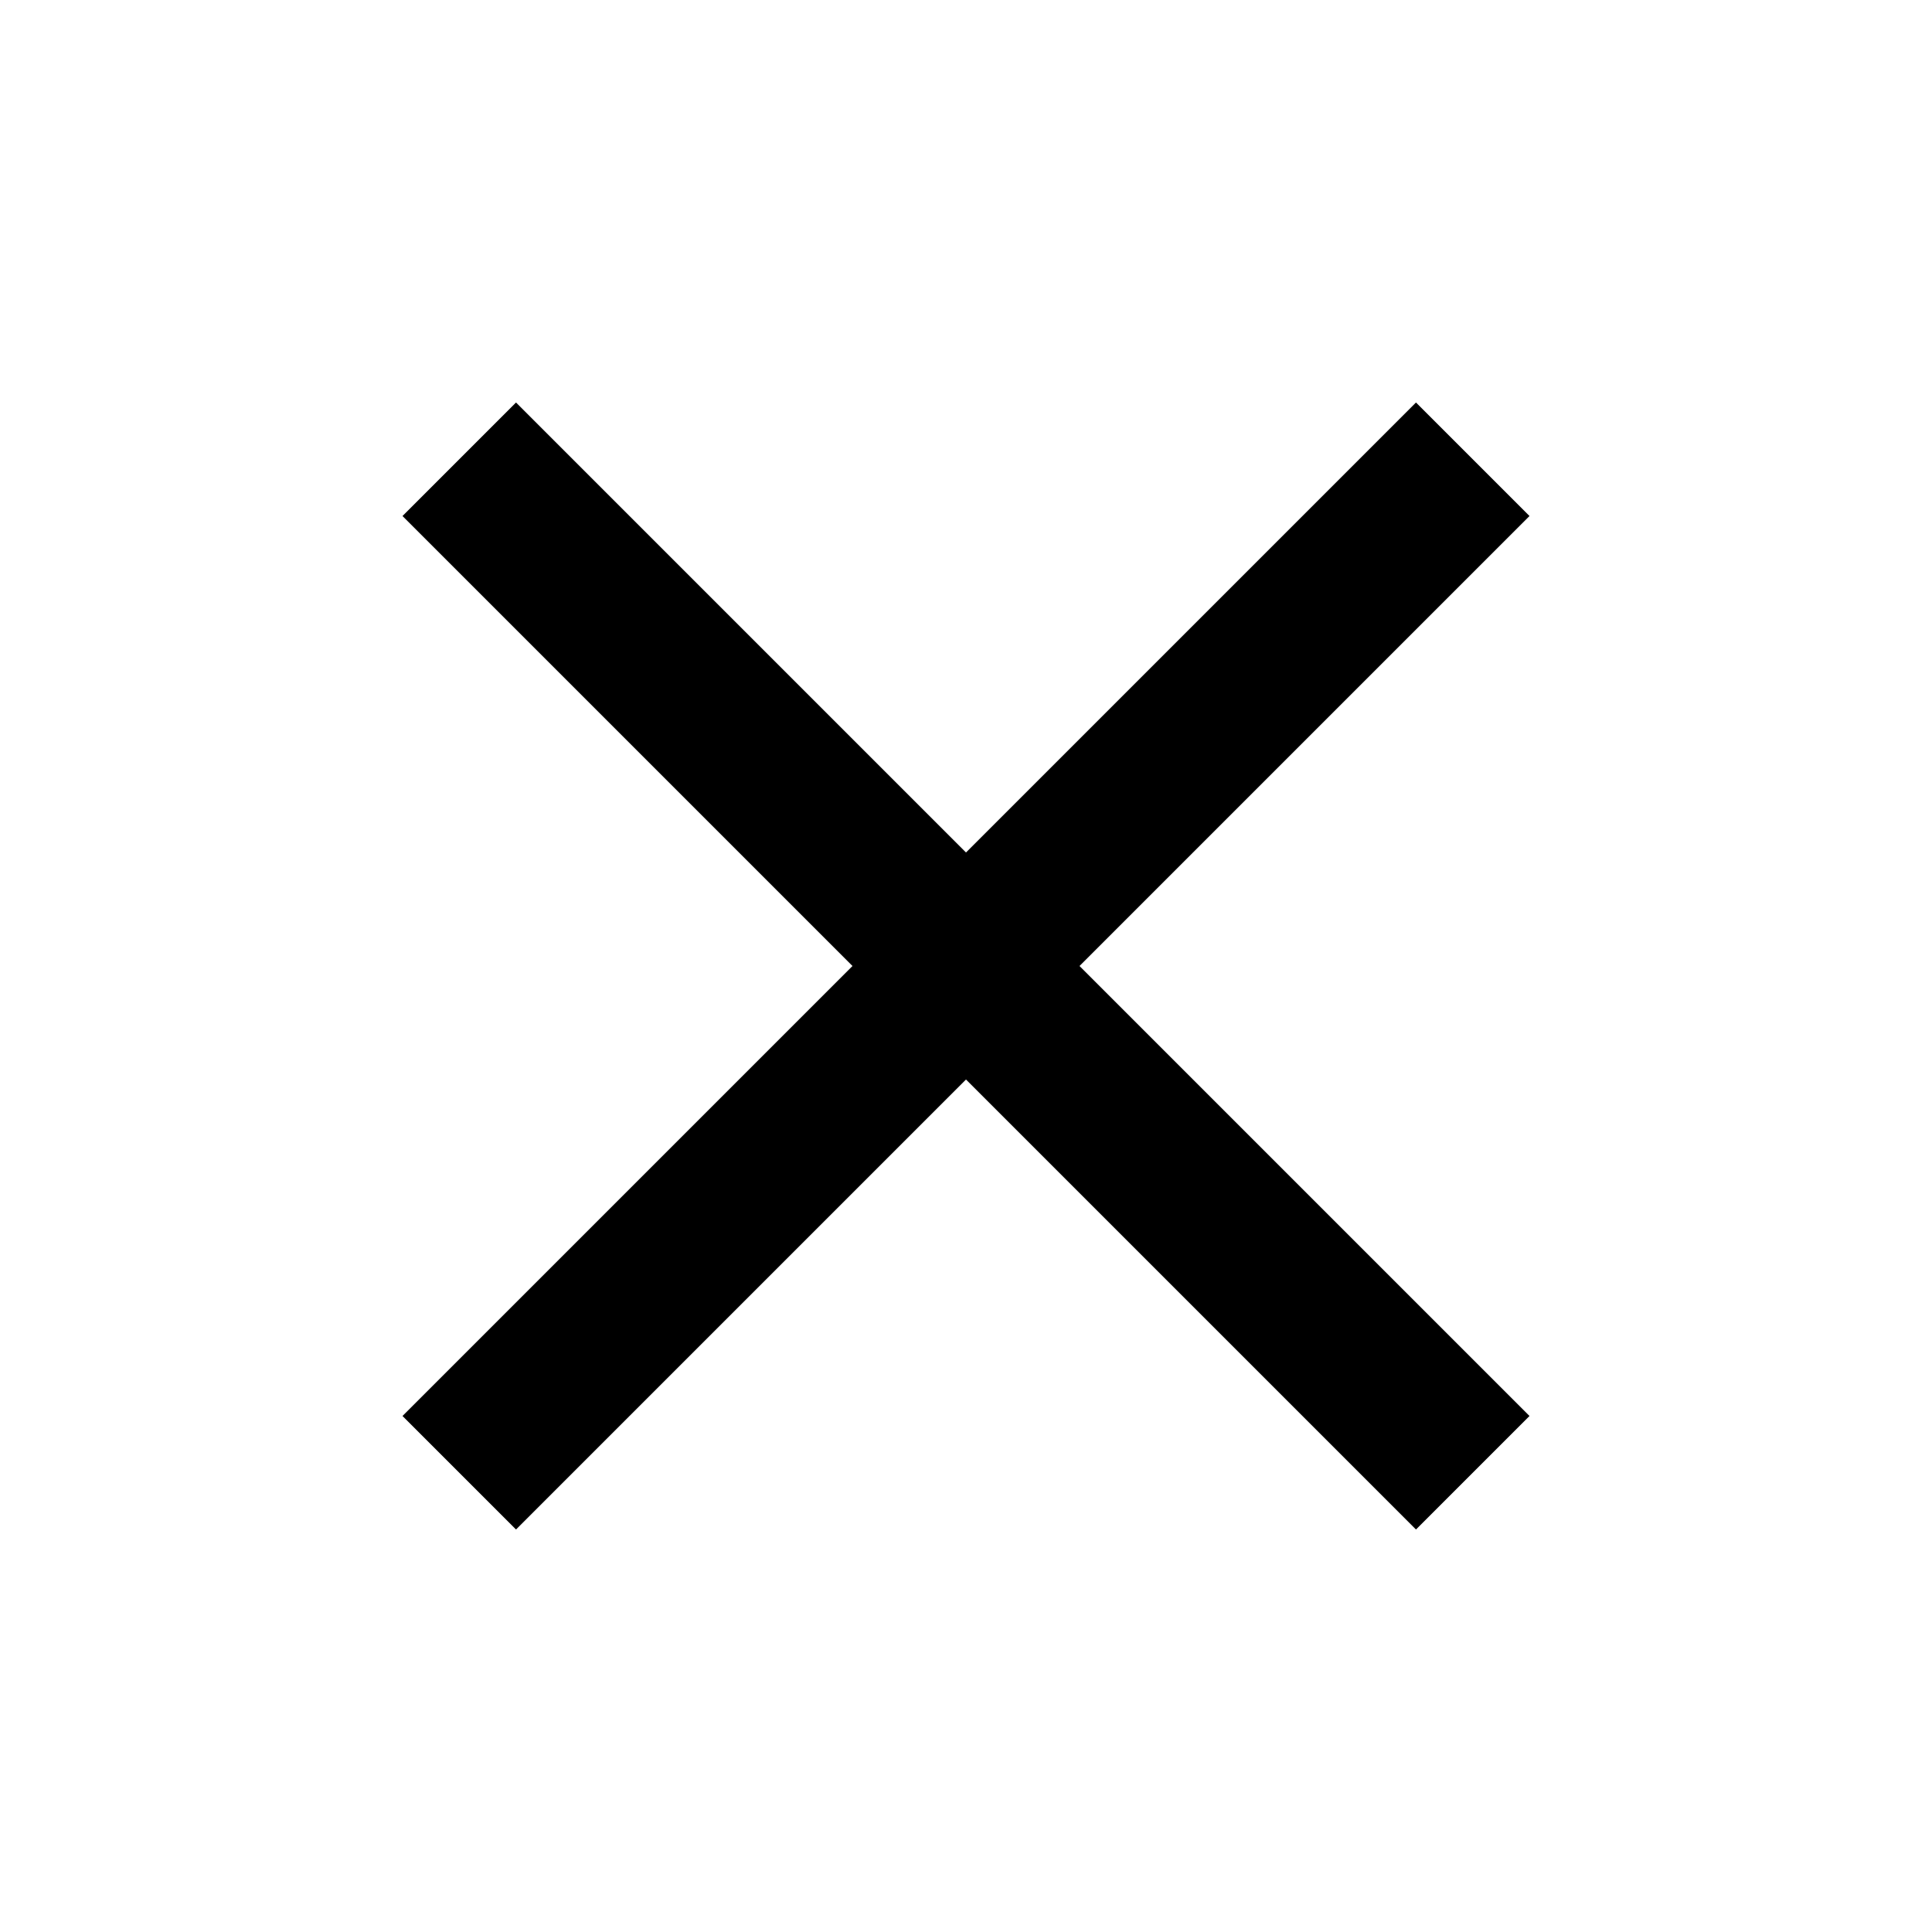
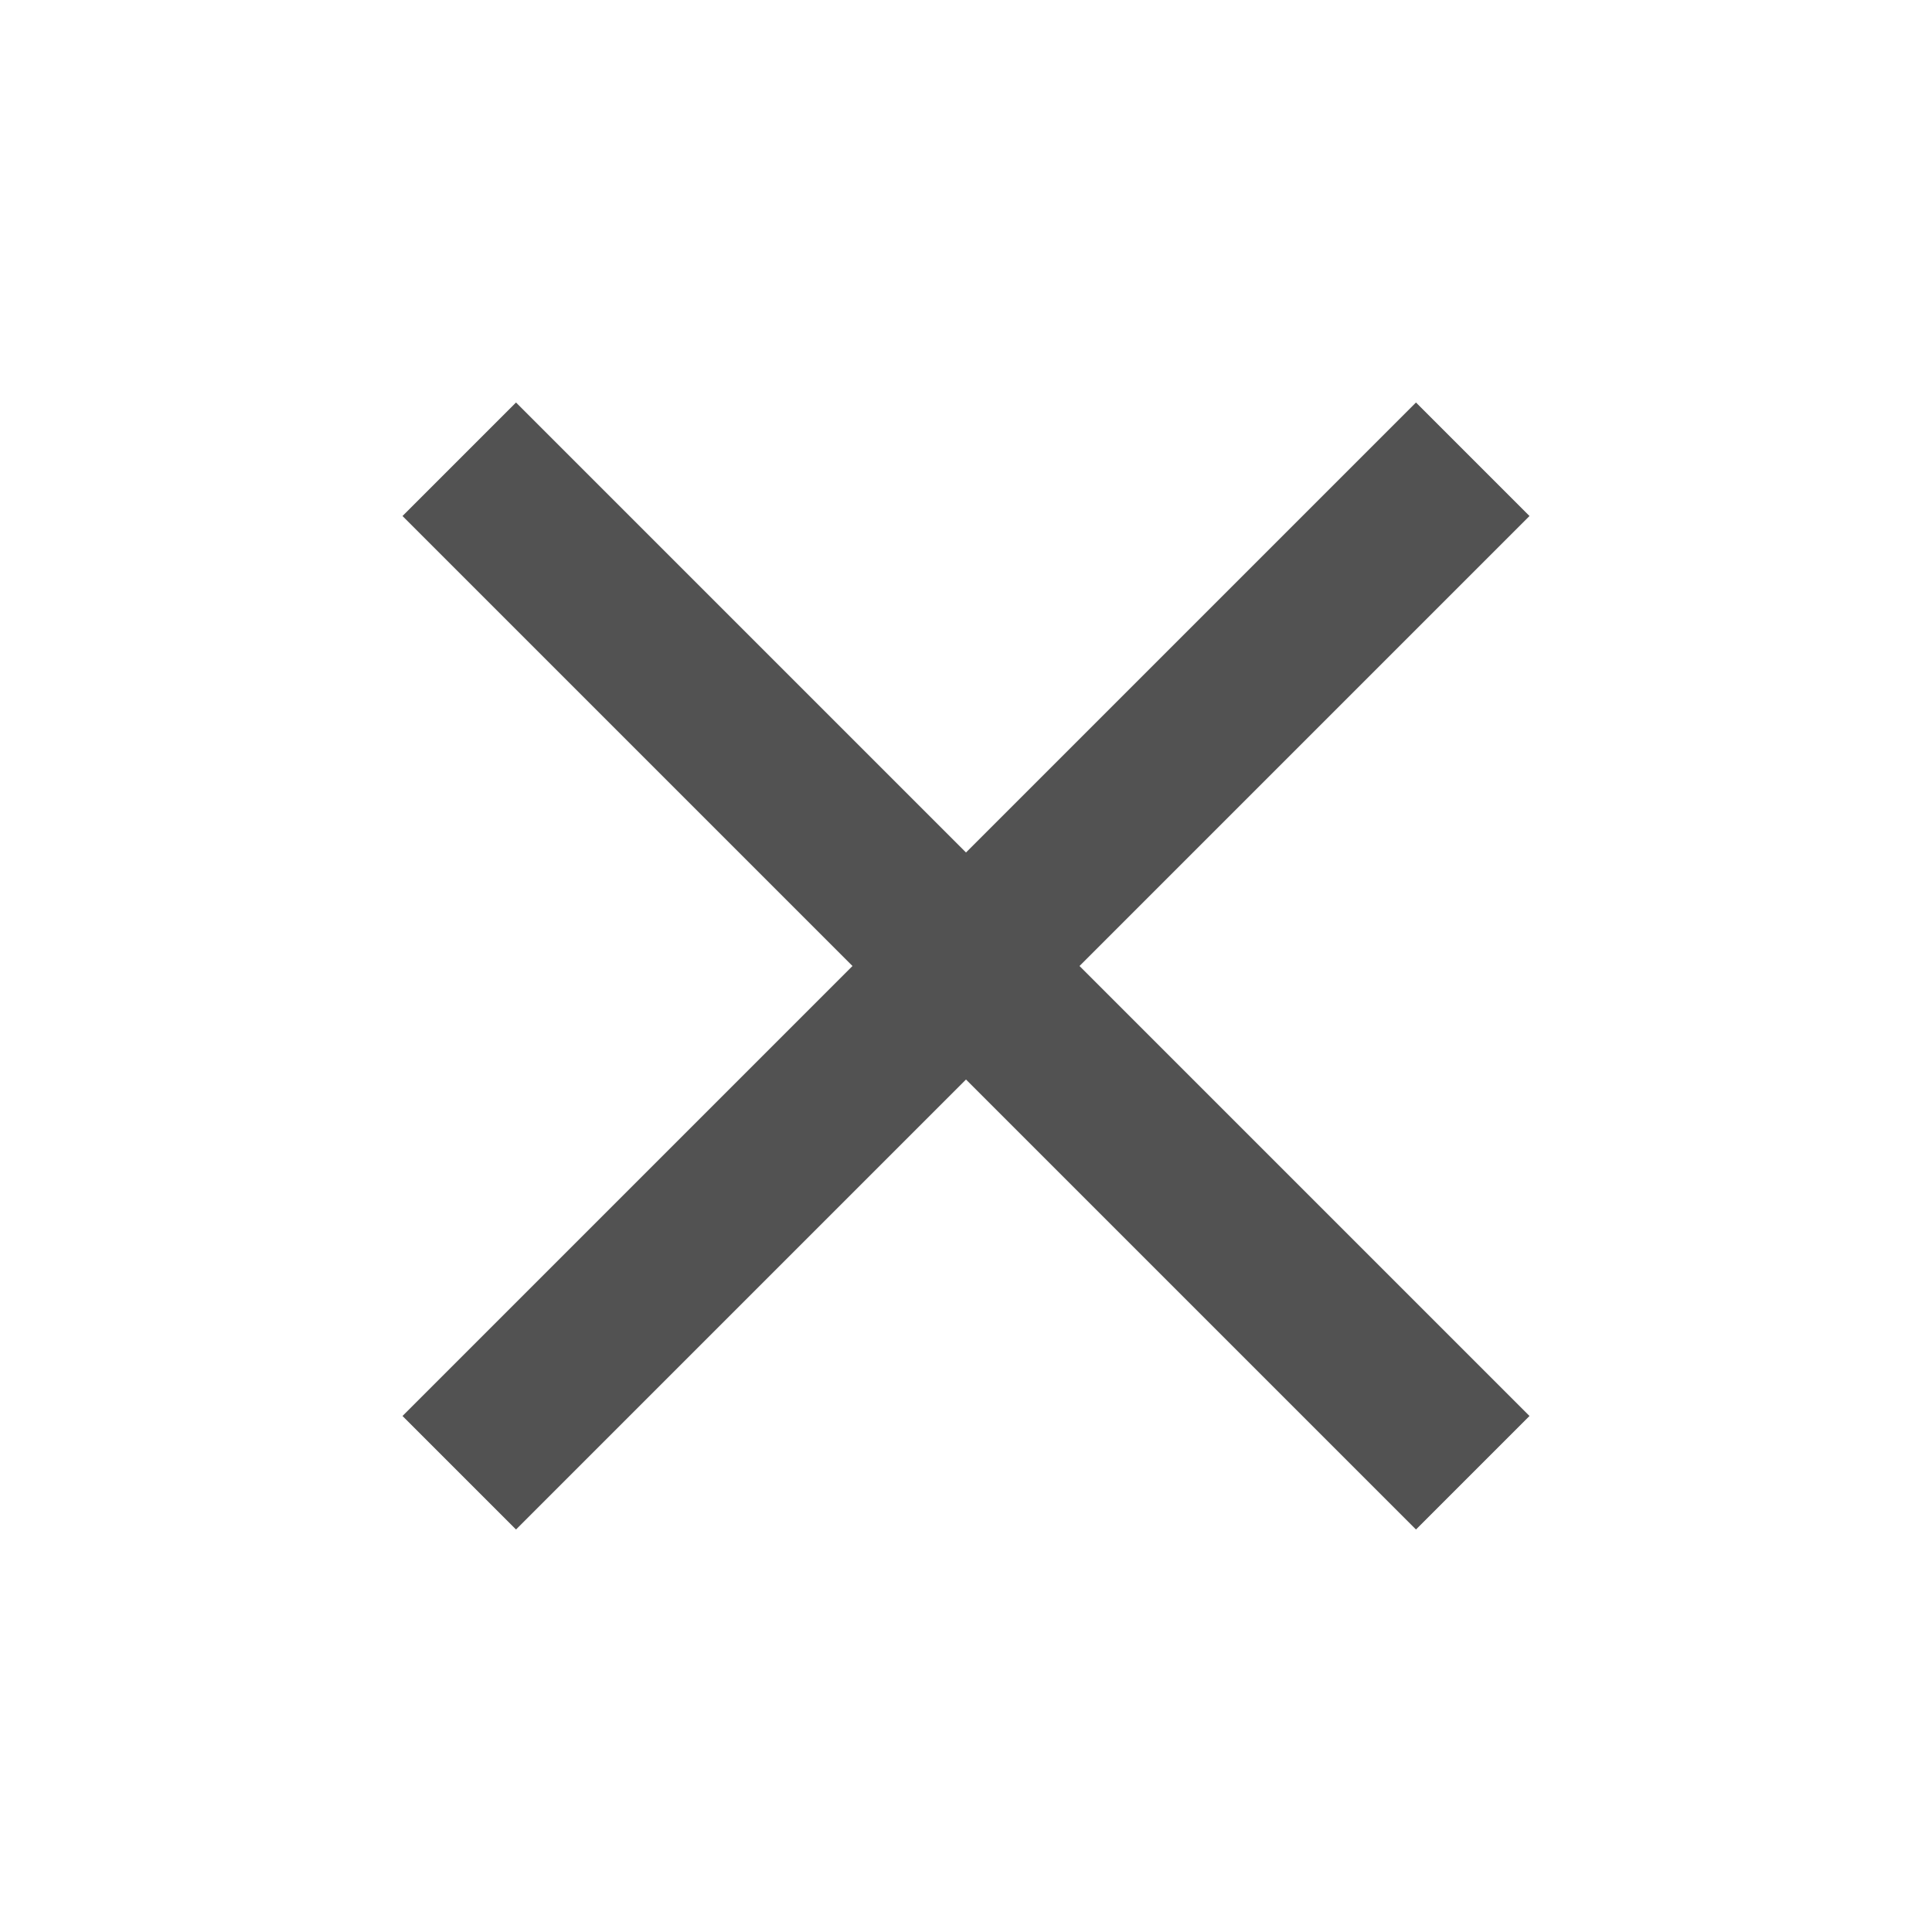
- <svg xmlns="http://www.w3.org/2000/svg" width="24" height="24" viewBox="0 0 24 24">
+ <svg xmlns="http://www.w3.org/2000/svg" style="fill:#525252;" width="24" height="24" viewBox="0 0 24 24">
  <path d="M19 6.41L17.59 5 12 10.59 6.41 5 5 6.41 10.59 12 5 17.59 6.41 19 12 13.41 17.59 19 19 17.59 13.41 12z" />
  <path d="M0 0h24v24H0z" fill="none" />
</svg>
